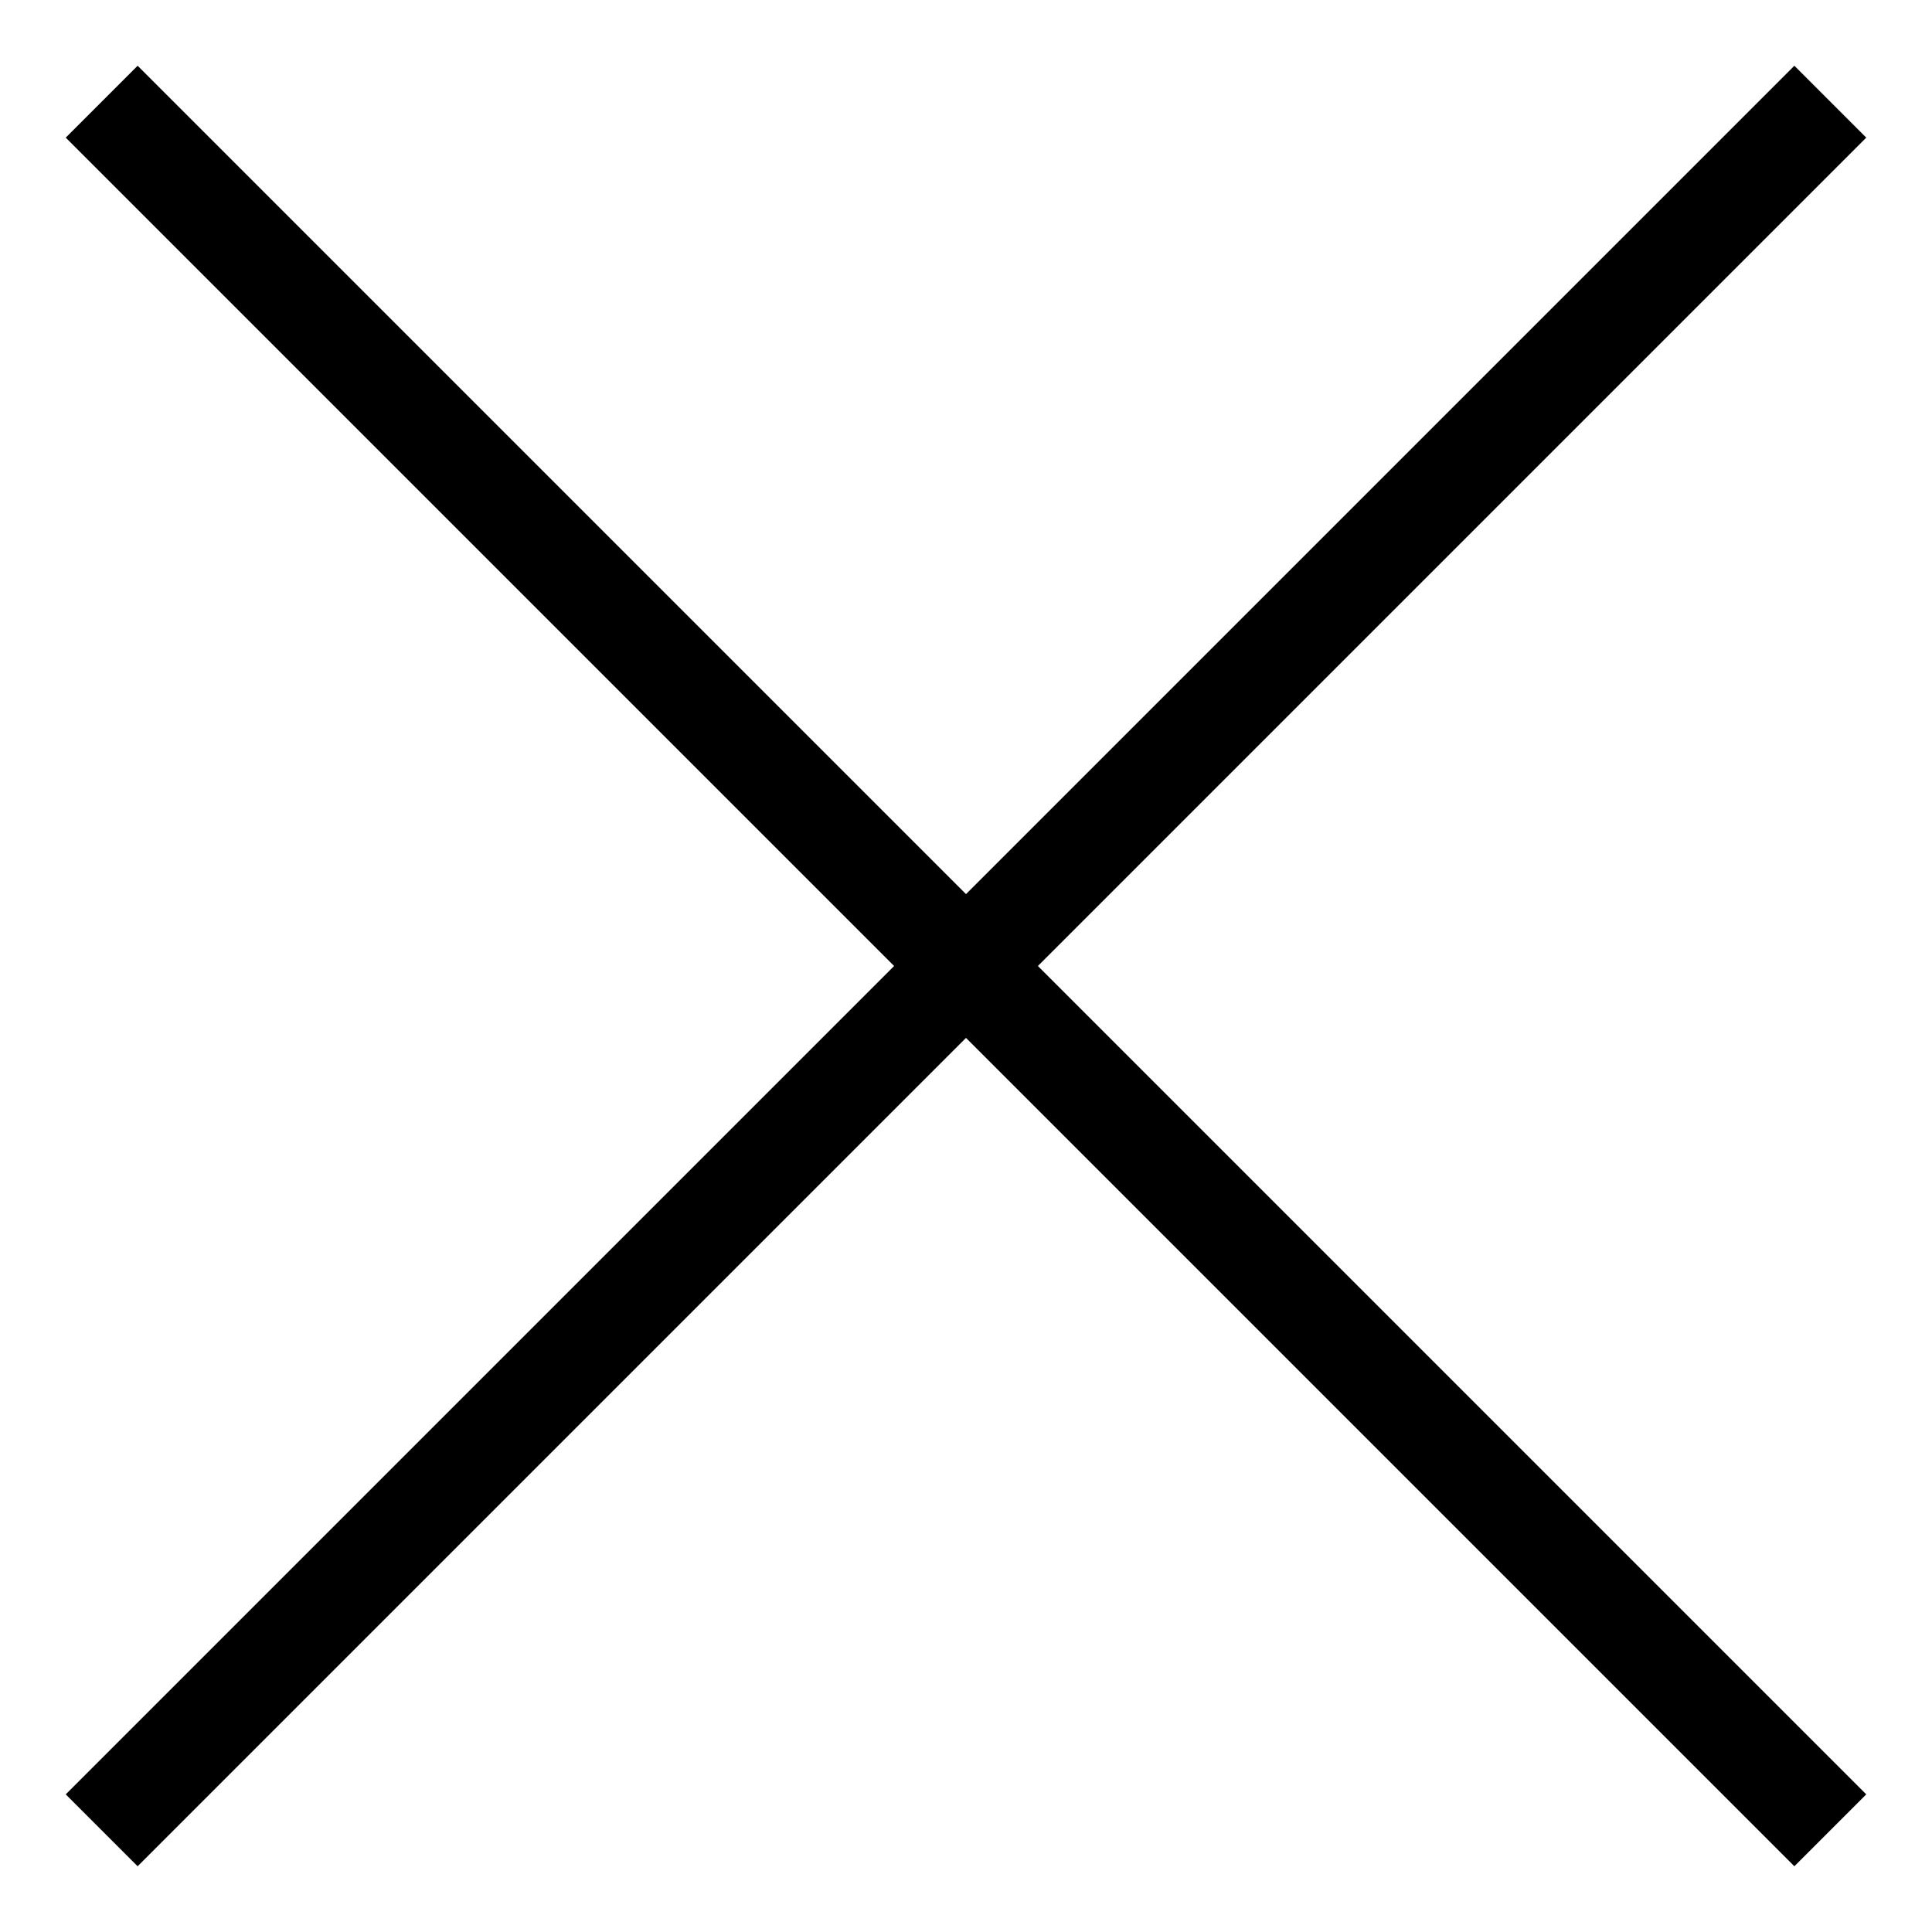
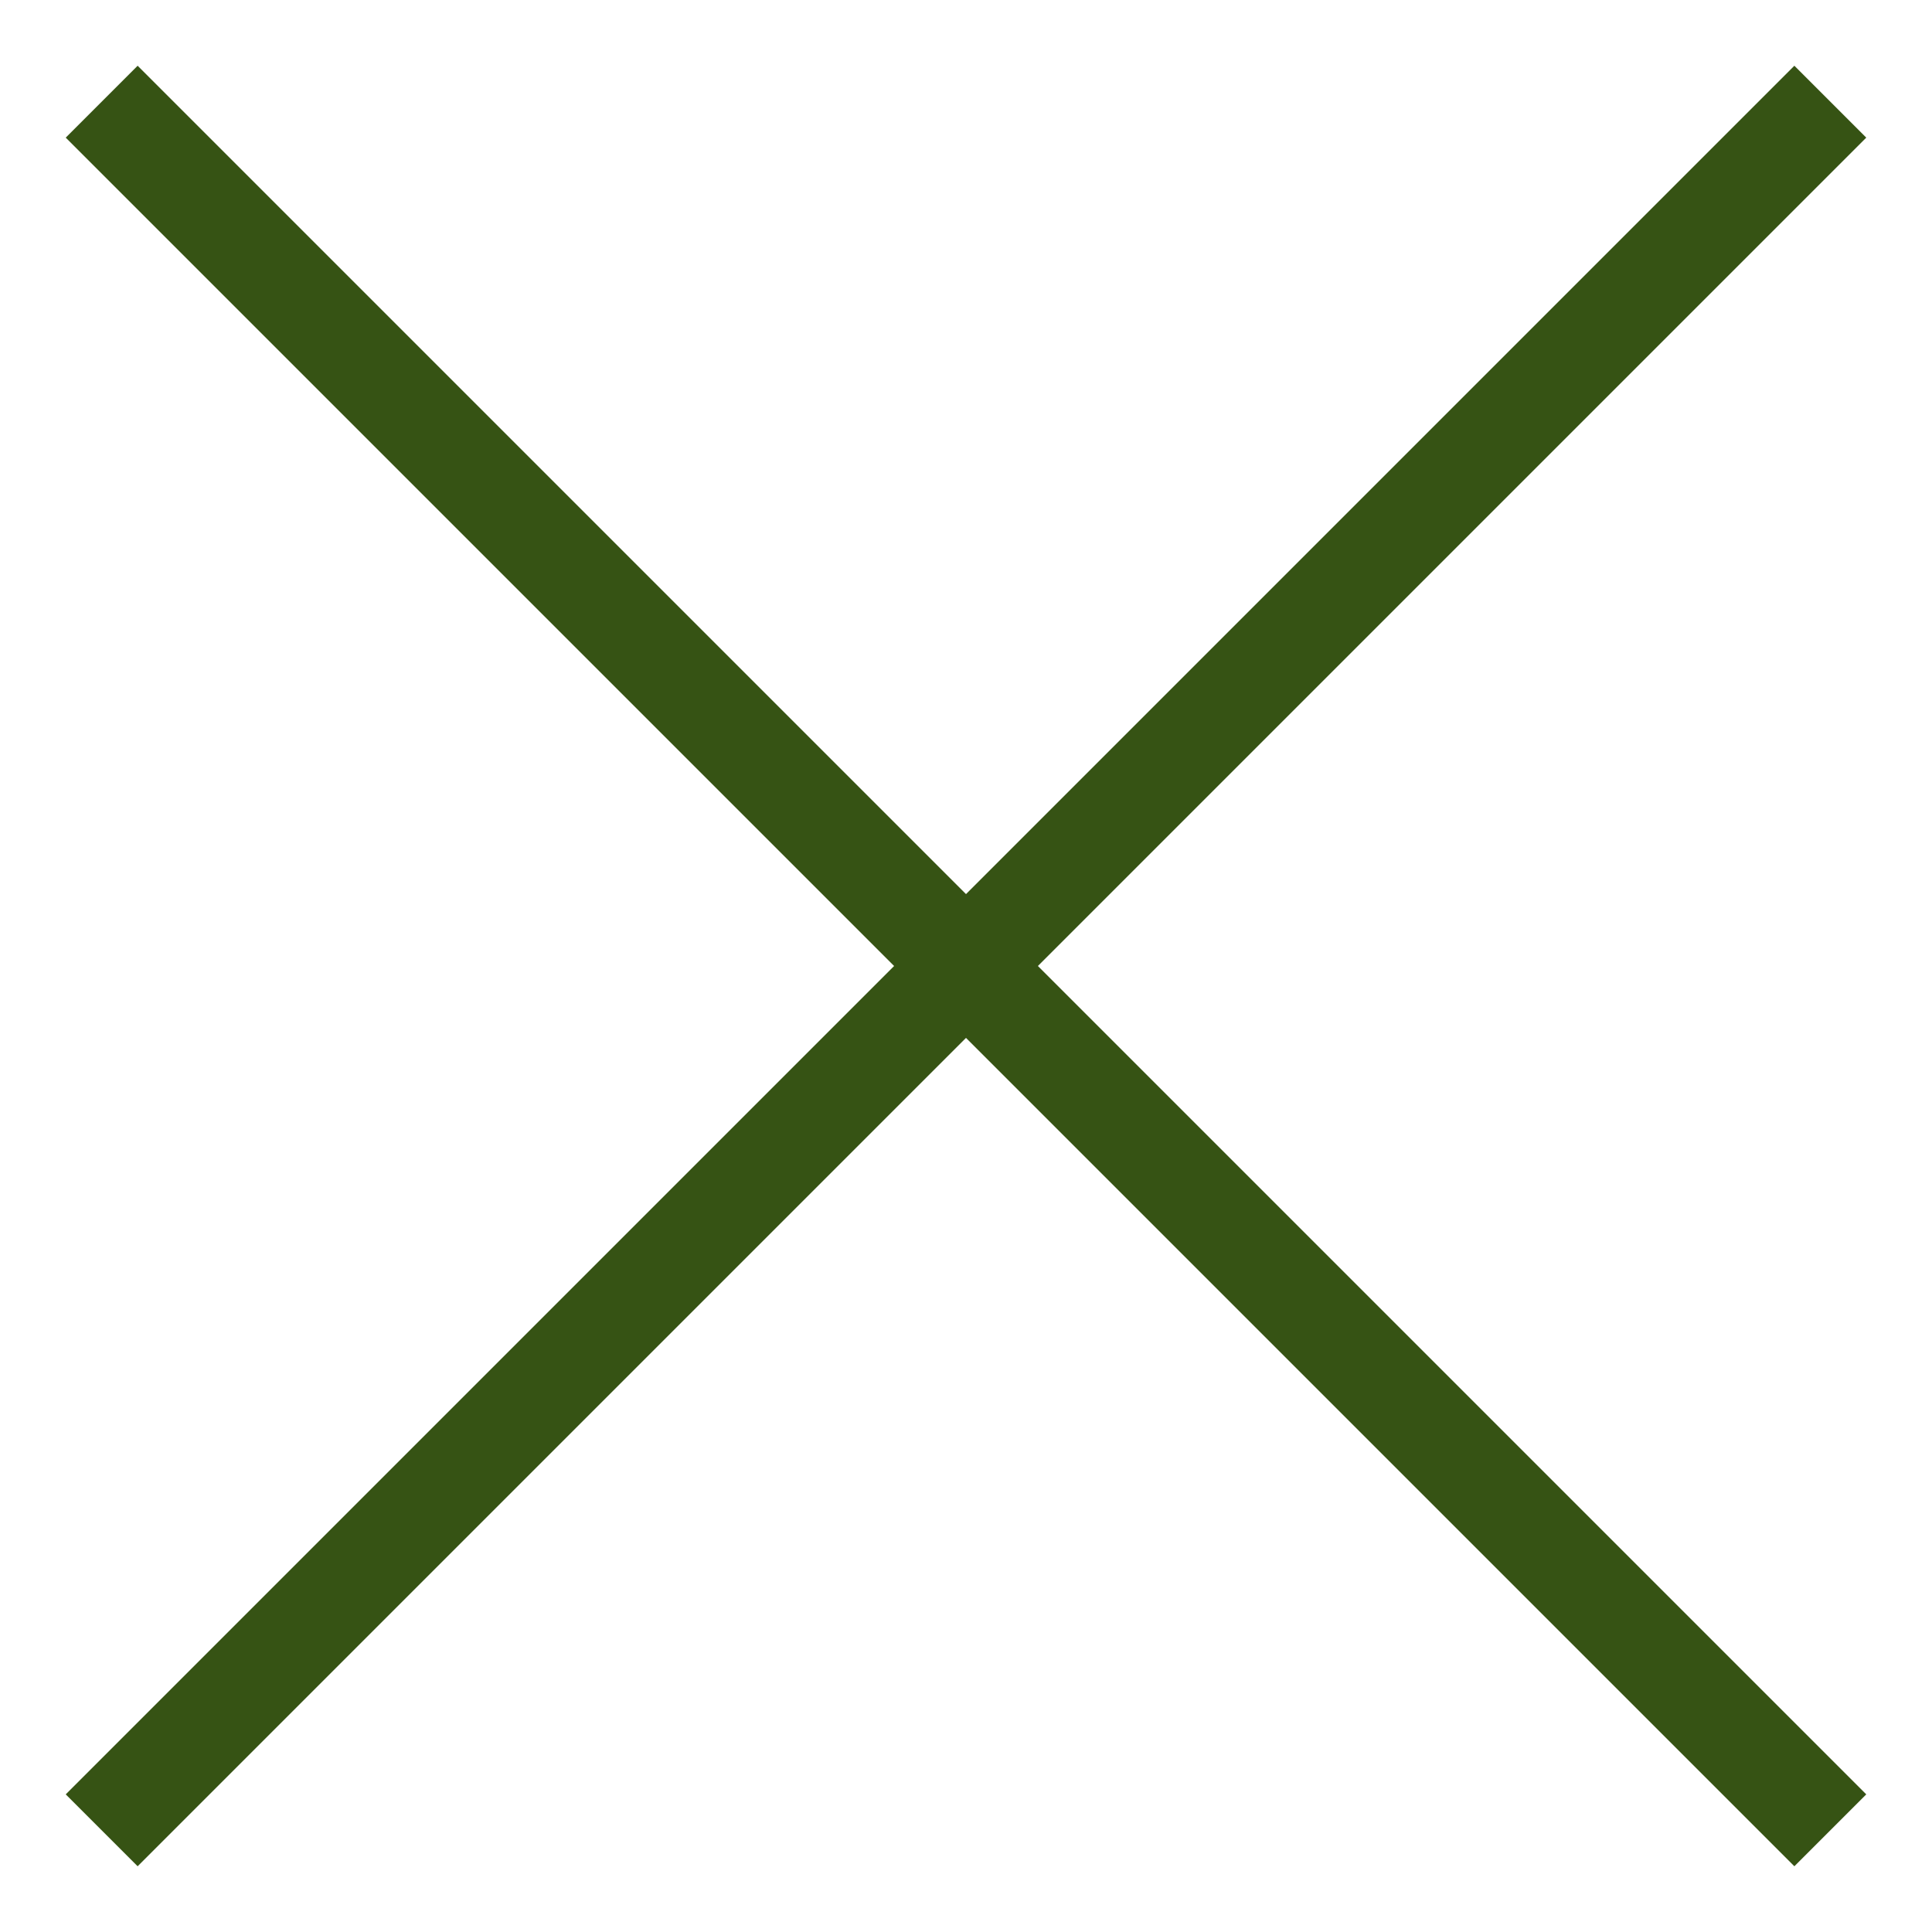
- <svg xmlns="http://www.w3.org/2000/svg" version="1.1" viewBox="0 0 76 76" preserveAspectRatio="xMidYMid meet" enable-background="new 0 0 76 76" fill="currentColor">
+ <svg xmlns="http://www.w3.org/2000/svg" version="1.1" viewBox="0 0 76 76" preserveAspectRatio="xMidYMid meet" enable-background="new 0 0 76 76">
  <g id="flag-missed">
    <use href="#bomb" />
-     <line stroke-width="4" stroke-linecap="undefined" stroke-linejoin="undefined" id="svg_78" y2="72" x2="72" y1="4" x1="4" stroke="currentColor" />
-     <line stroke-linecap="undefined" stroke-linejoin="undefined" id="svg_79" y2="72" x2="4" y1="4" x1="72" stroke-width="4" stroke="currentColor" />
+     <line stroke-width="4" stroke-linecap="undefined" stroke-linejoin="undefined" id="svg_78" y2="72" x2="72" y1="4" x1="4" stroke="#365314" />
+     <line stroke-linecap="undefined" stroke-linejoin="undefined" id="svg_79" y2="72" x2="4" y1="4" x1="72" stroke-width="4" stroke="#365314" />
  </g>
</svg>
